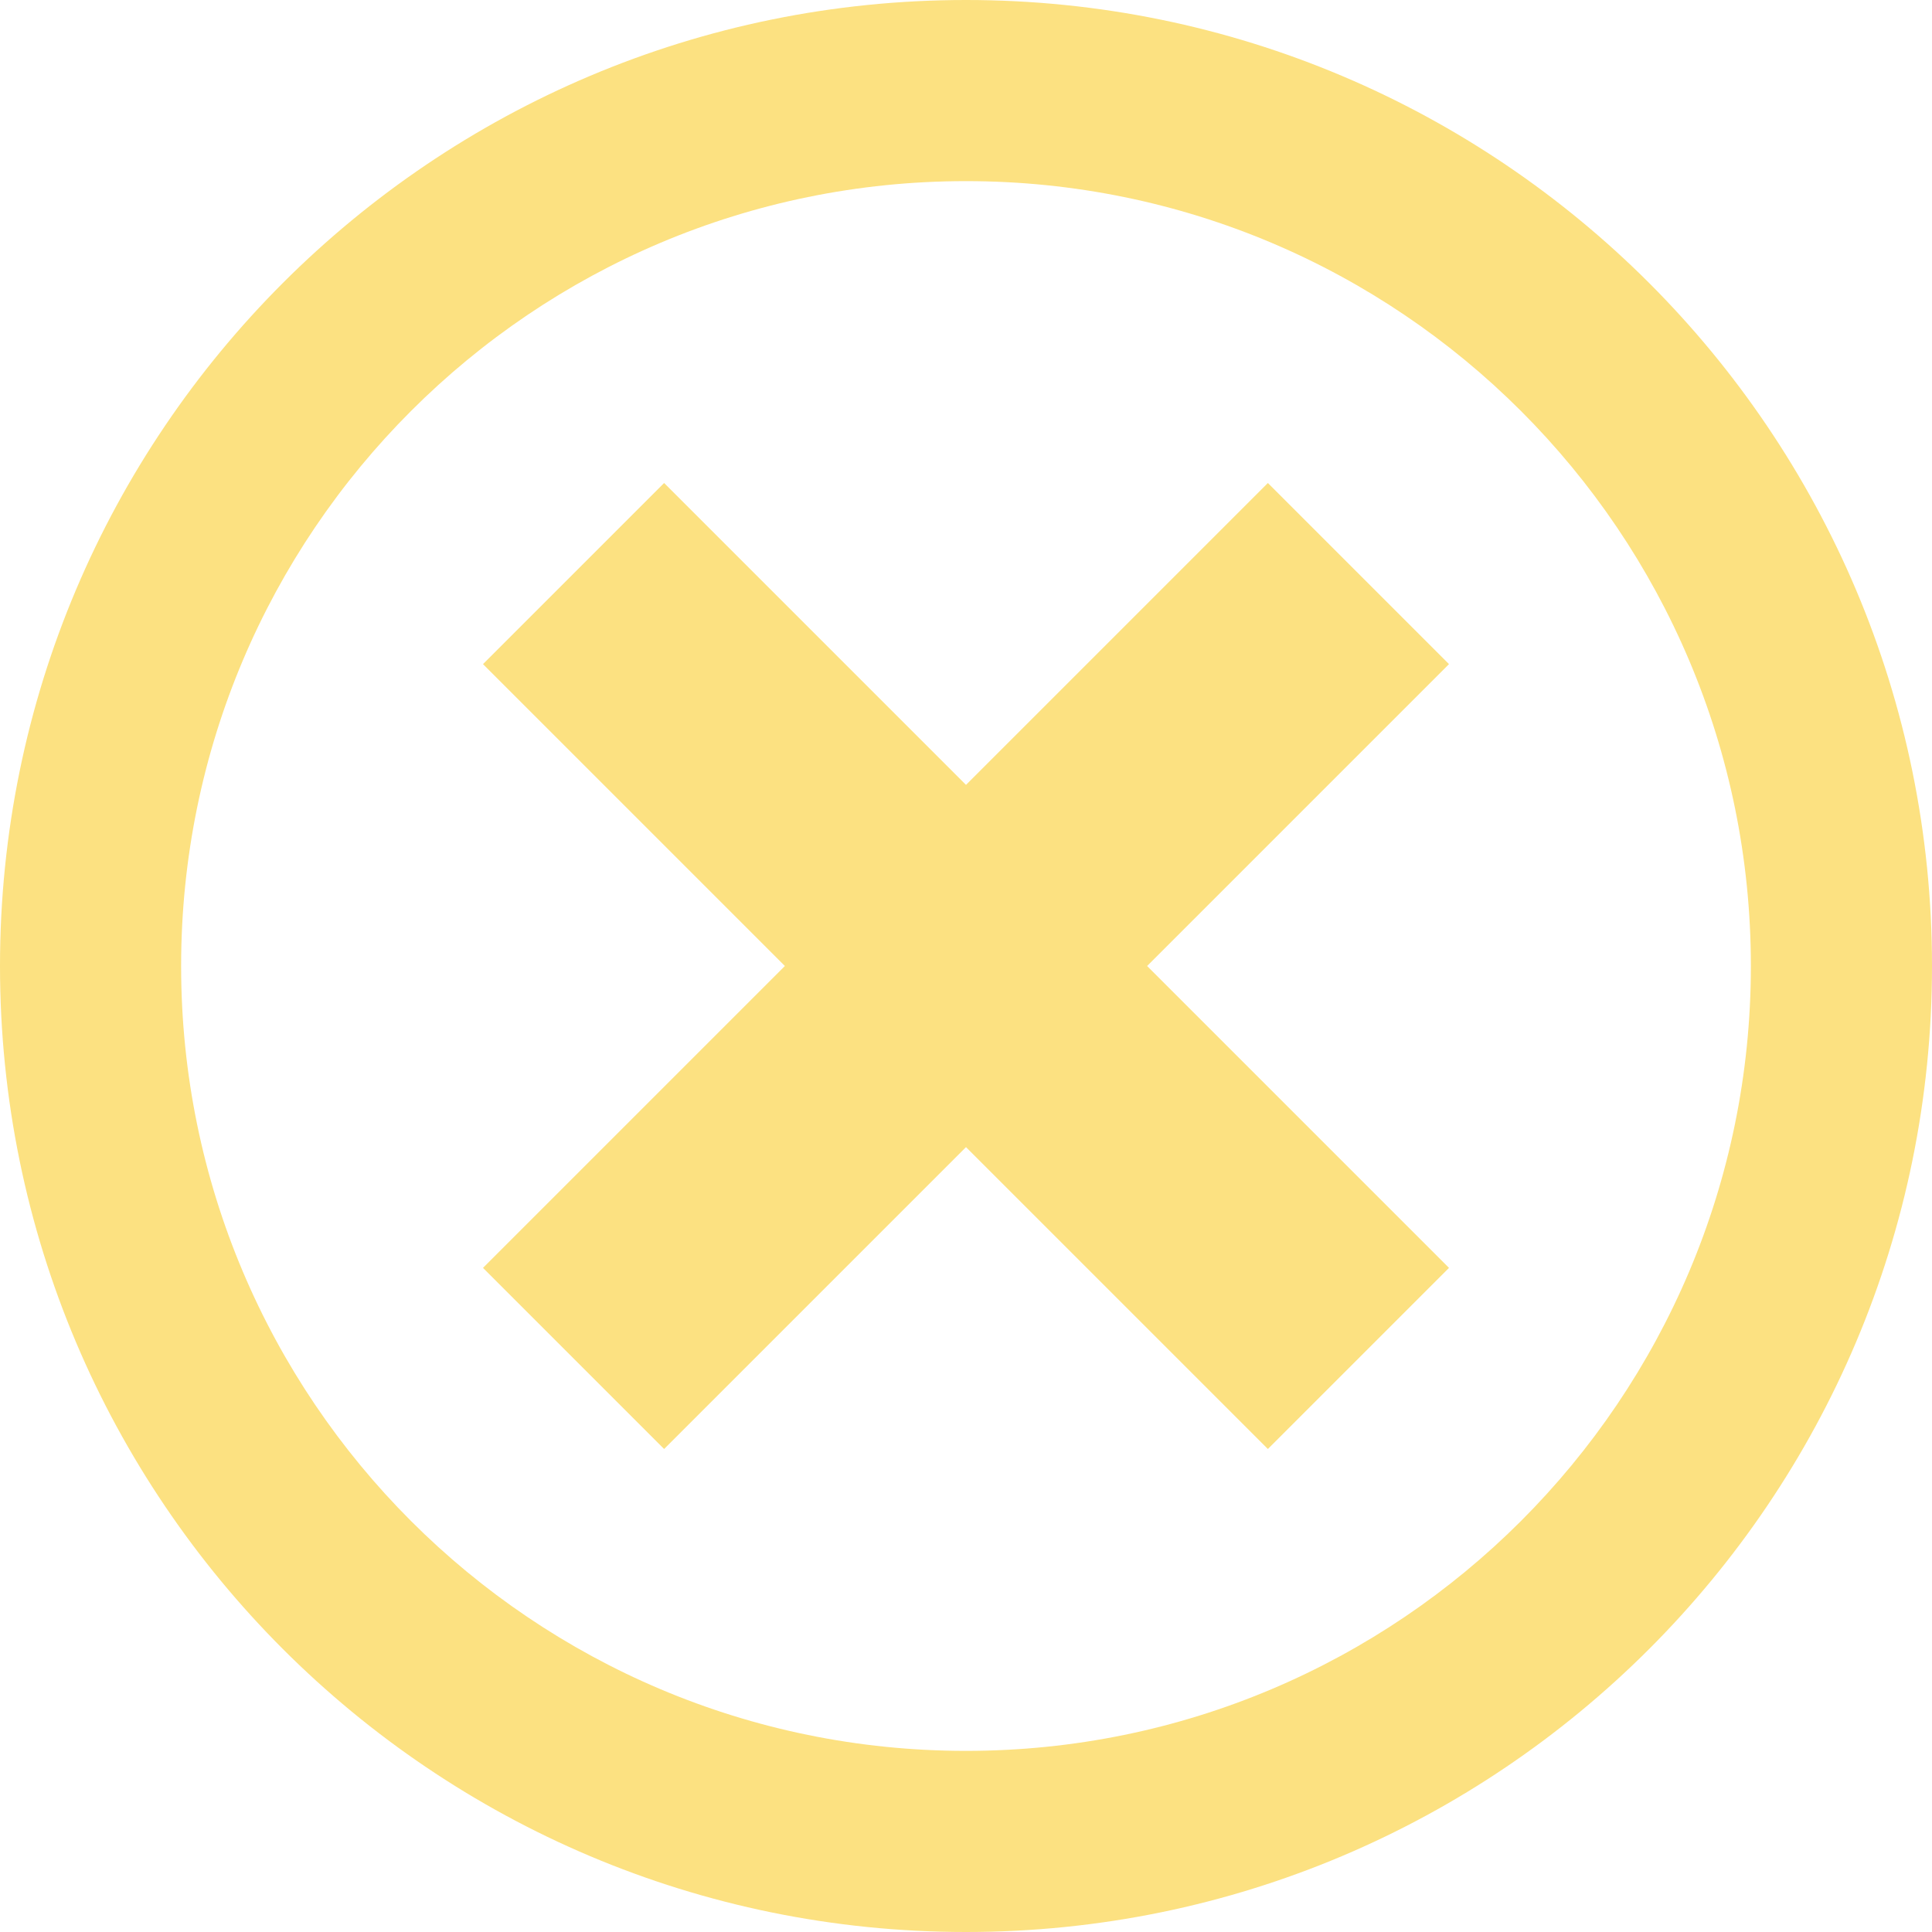
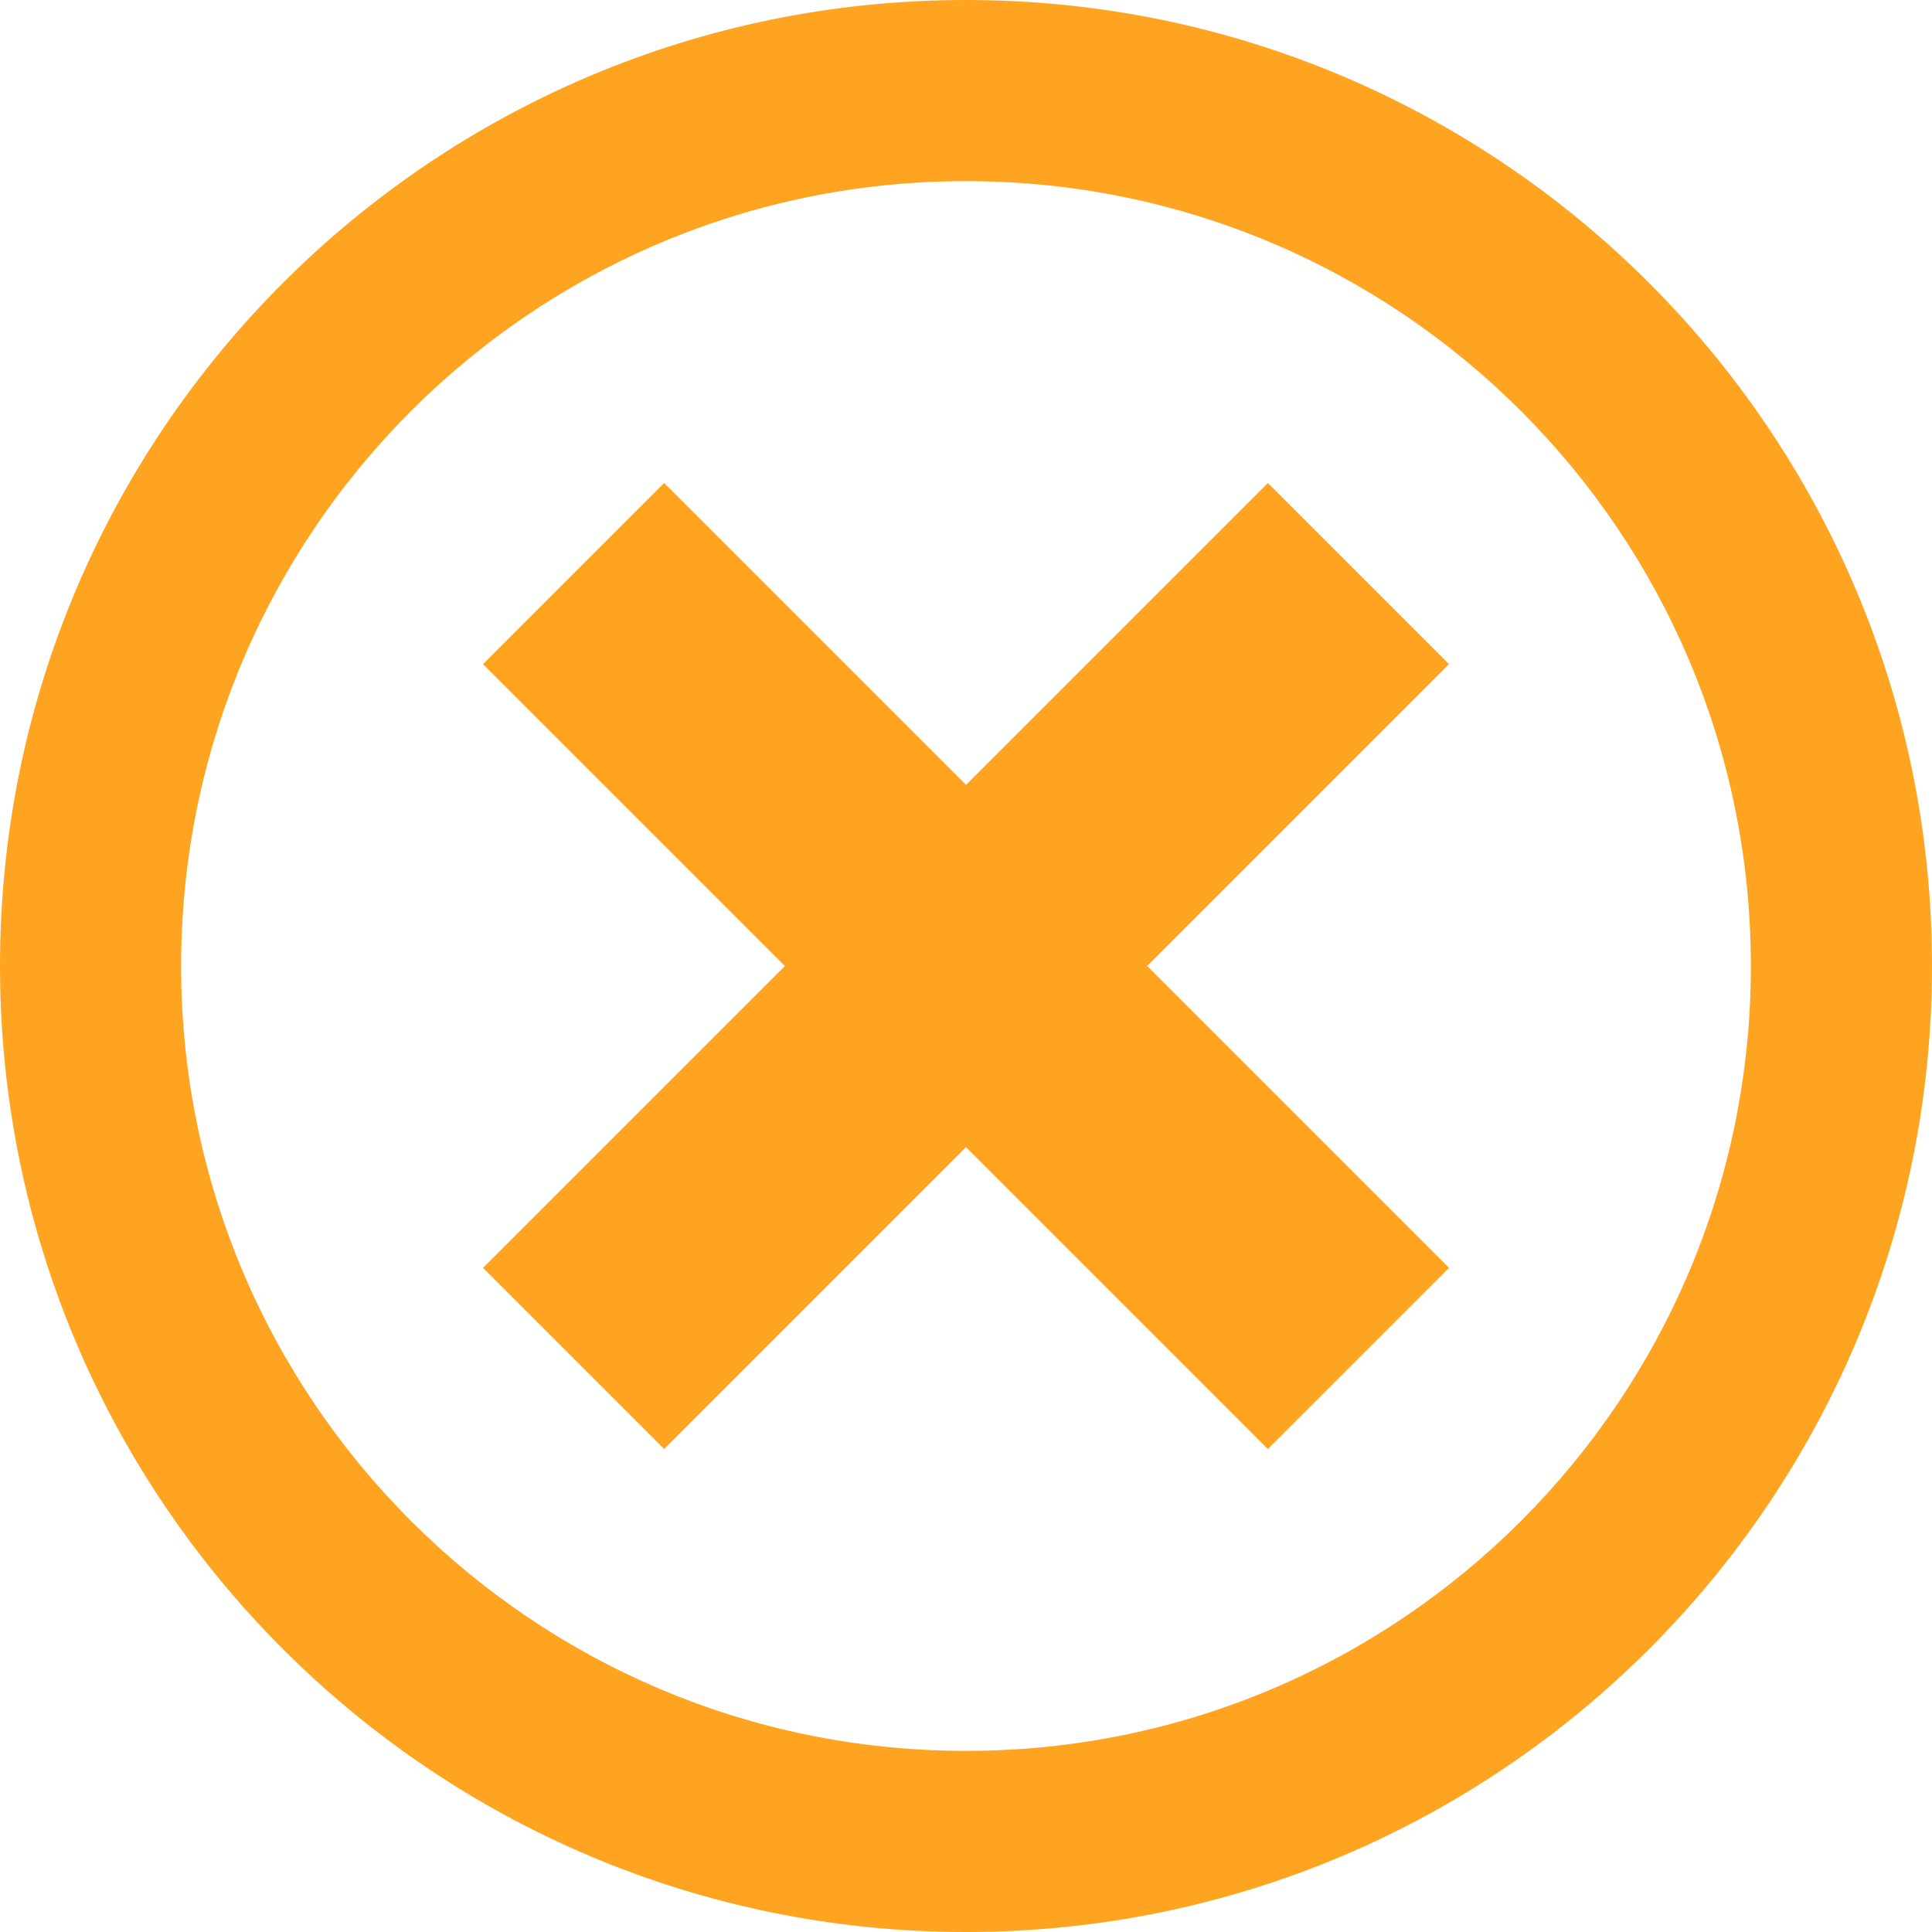
<svg xmlns="http://www.w3.org/2000/svg" version="1.1" width="32" height="32" viewBox="0 0 32 32">
-   <path fill="#fce181" d="M16 0c-8.837 0-16 7.163-16 16s7.163 16 16 16 16-7.163 16-16-7.163-16-16-16zM16 29c-7.18 0-13-5.82-13-13s5.82-13 13-13 13 5.82 13 13-5.82 13-13 13z" />
-   <path fill="#fce181" d="M21 8l-5 5-5-5-3 3 5 5-5 5 3 3 5-5 5 5 3-3-5-5 5-5z" />
+   <path fill="#FFA420" d="M16 0c-8.837 0-16 7.163-16 16s7.163 16 16 16 16-7.163 16-16-7.163-16-16-16zM16 29c-7.18 0-13-5.82-13-13s5.82-13 13-13 13 5.82 13 13-5.82 13-13 13z" />
+   <path fill="#FFA420" d="M21 8l-5 5-5-5-3 3 5 5-5 5 3 3 5-5 5 5 3-3-5-5 5-5z" />
</svg>
